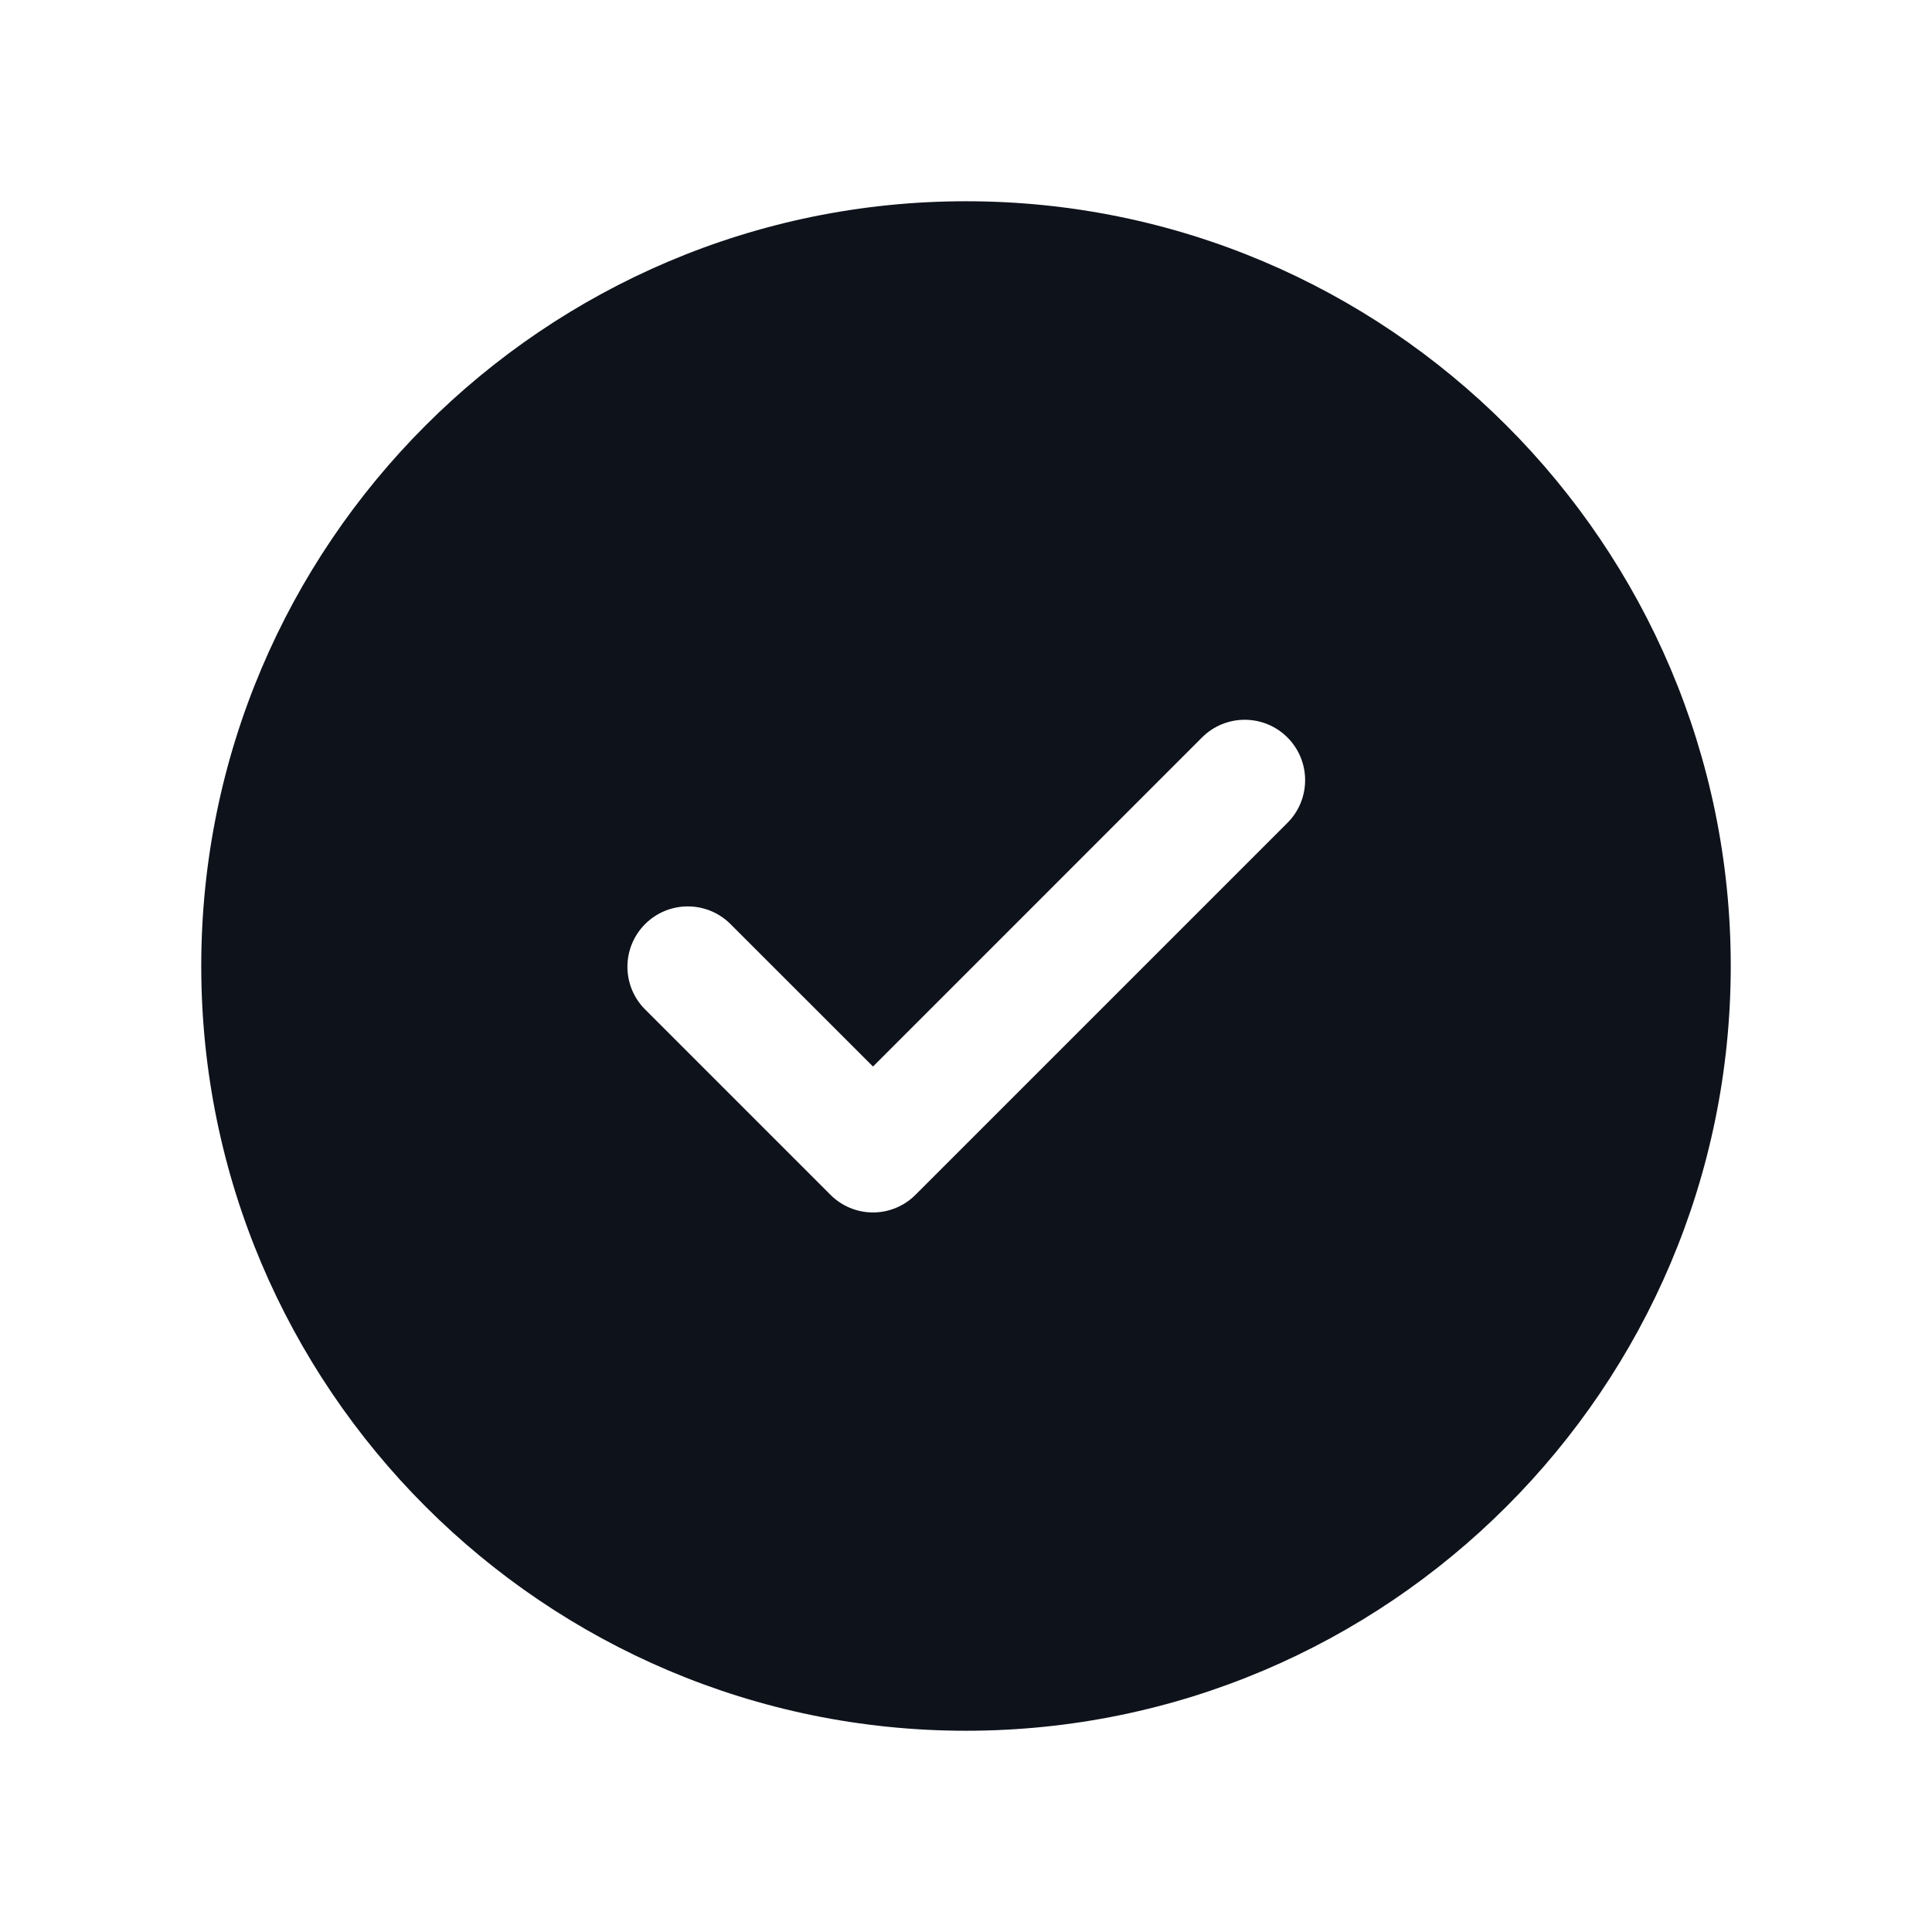
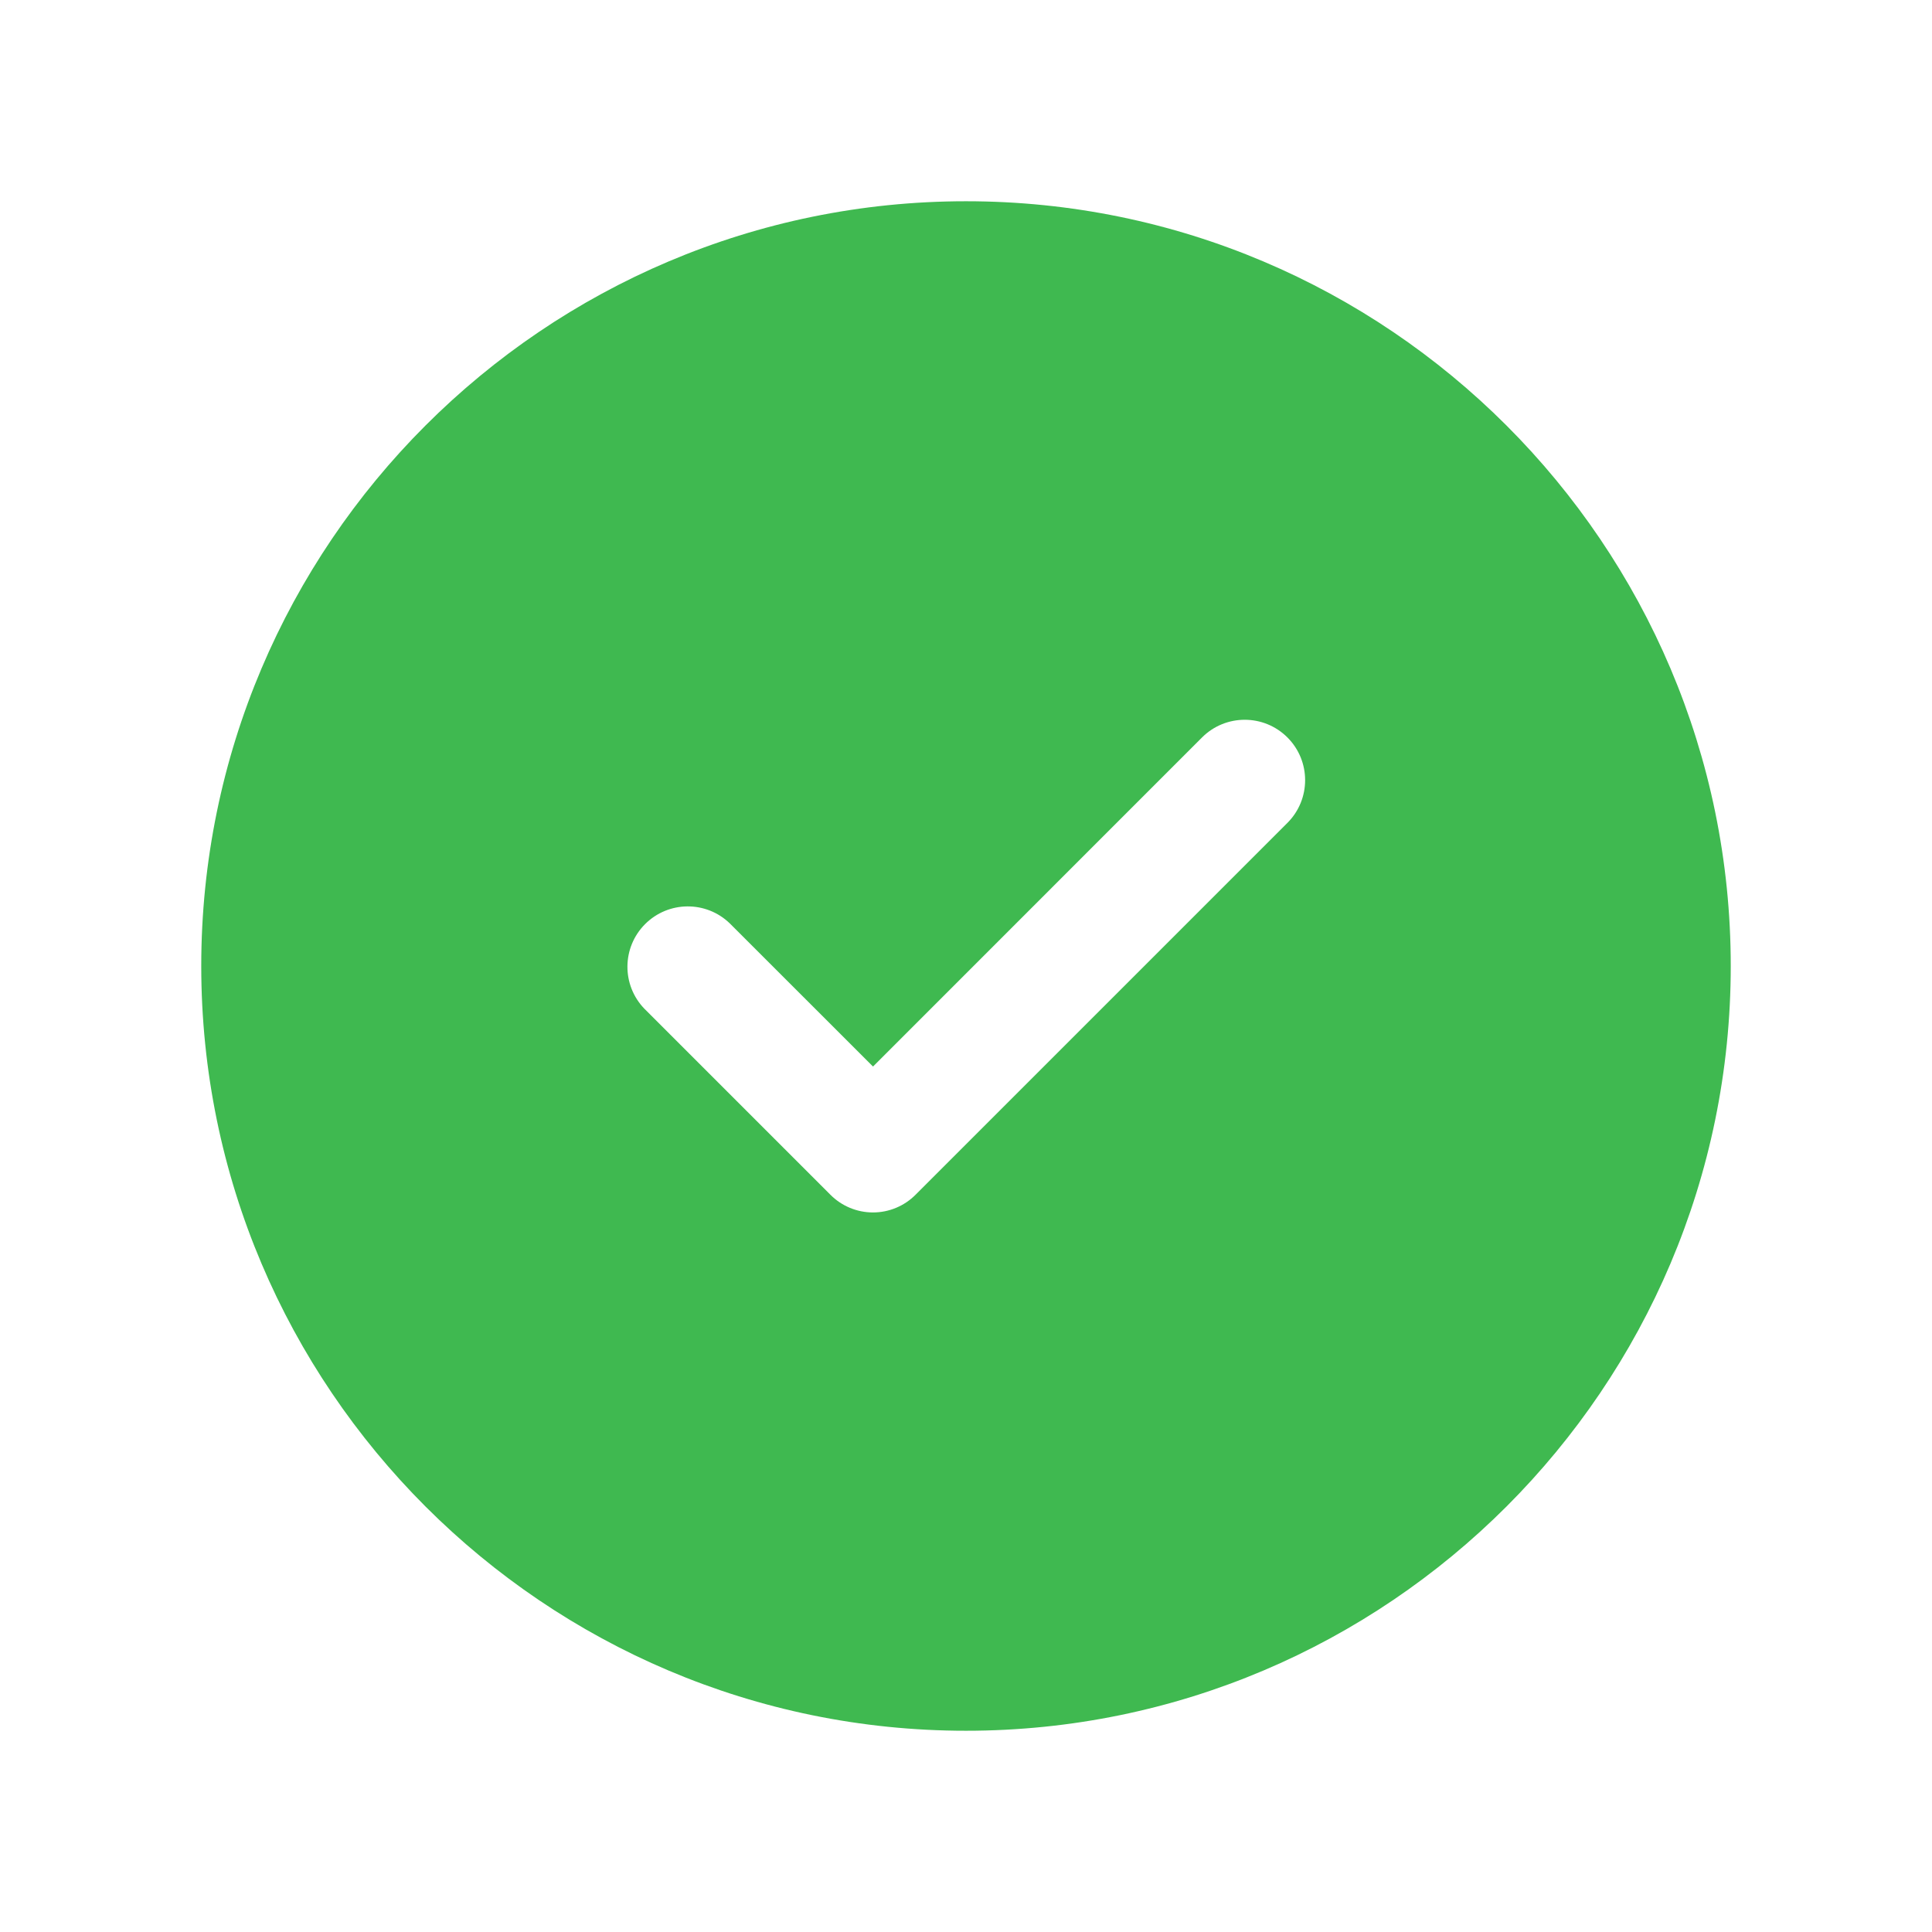
<svg xmlns="http://www.w3.org/2000/svg" width="24" height="24" fill="none" viewBox="0 0 24 24">
-   <path fill="#0E121B" fill-rule="evenodd" d="m15.993 10.222-4.618 4.618a.746.746 0 0 1-1.061 0l-2.309-2.309a.75.75 0 0 1 1.06-1.061l1.78 1.779 4.087-4.088a.75.75 0 1 1 1.061 1.061ZM12 2.5c-5.238 0-9.5 4.262-9.5 9.5 0 5.239 4.262 9.5 9.5 9.5s9.5-4.261 9.5-9.5c0-5.238-4.262-9.5-9.5-9.5Z" clip-rule="evenodd" />
+   <path fill="#3FB950" fill-rule="evenodd" d="m15.993 10.222-4.618 4.618a.746.746 0 0 1-1.061 0l-2.309-2.309a.75.75 0 0 1 1.06-1.061l1.78 1.779 4.087-4.088a.75.75 0 1 1 1.061 1.061ZM12 2.5c-5.238 0-9.5 4.262-9.5 9.5 0 5.239 4.262 9.5 9.5 9.5s9.5-4.261 9.5-9.5c0-5.238-4.262-9.5-9.5-9.5Z" clip-rule="evenodd" />
</svg>
